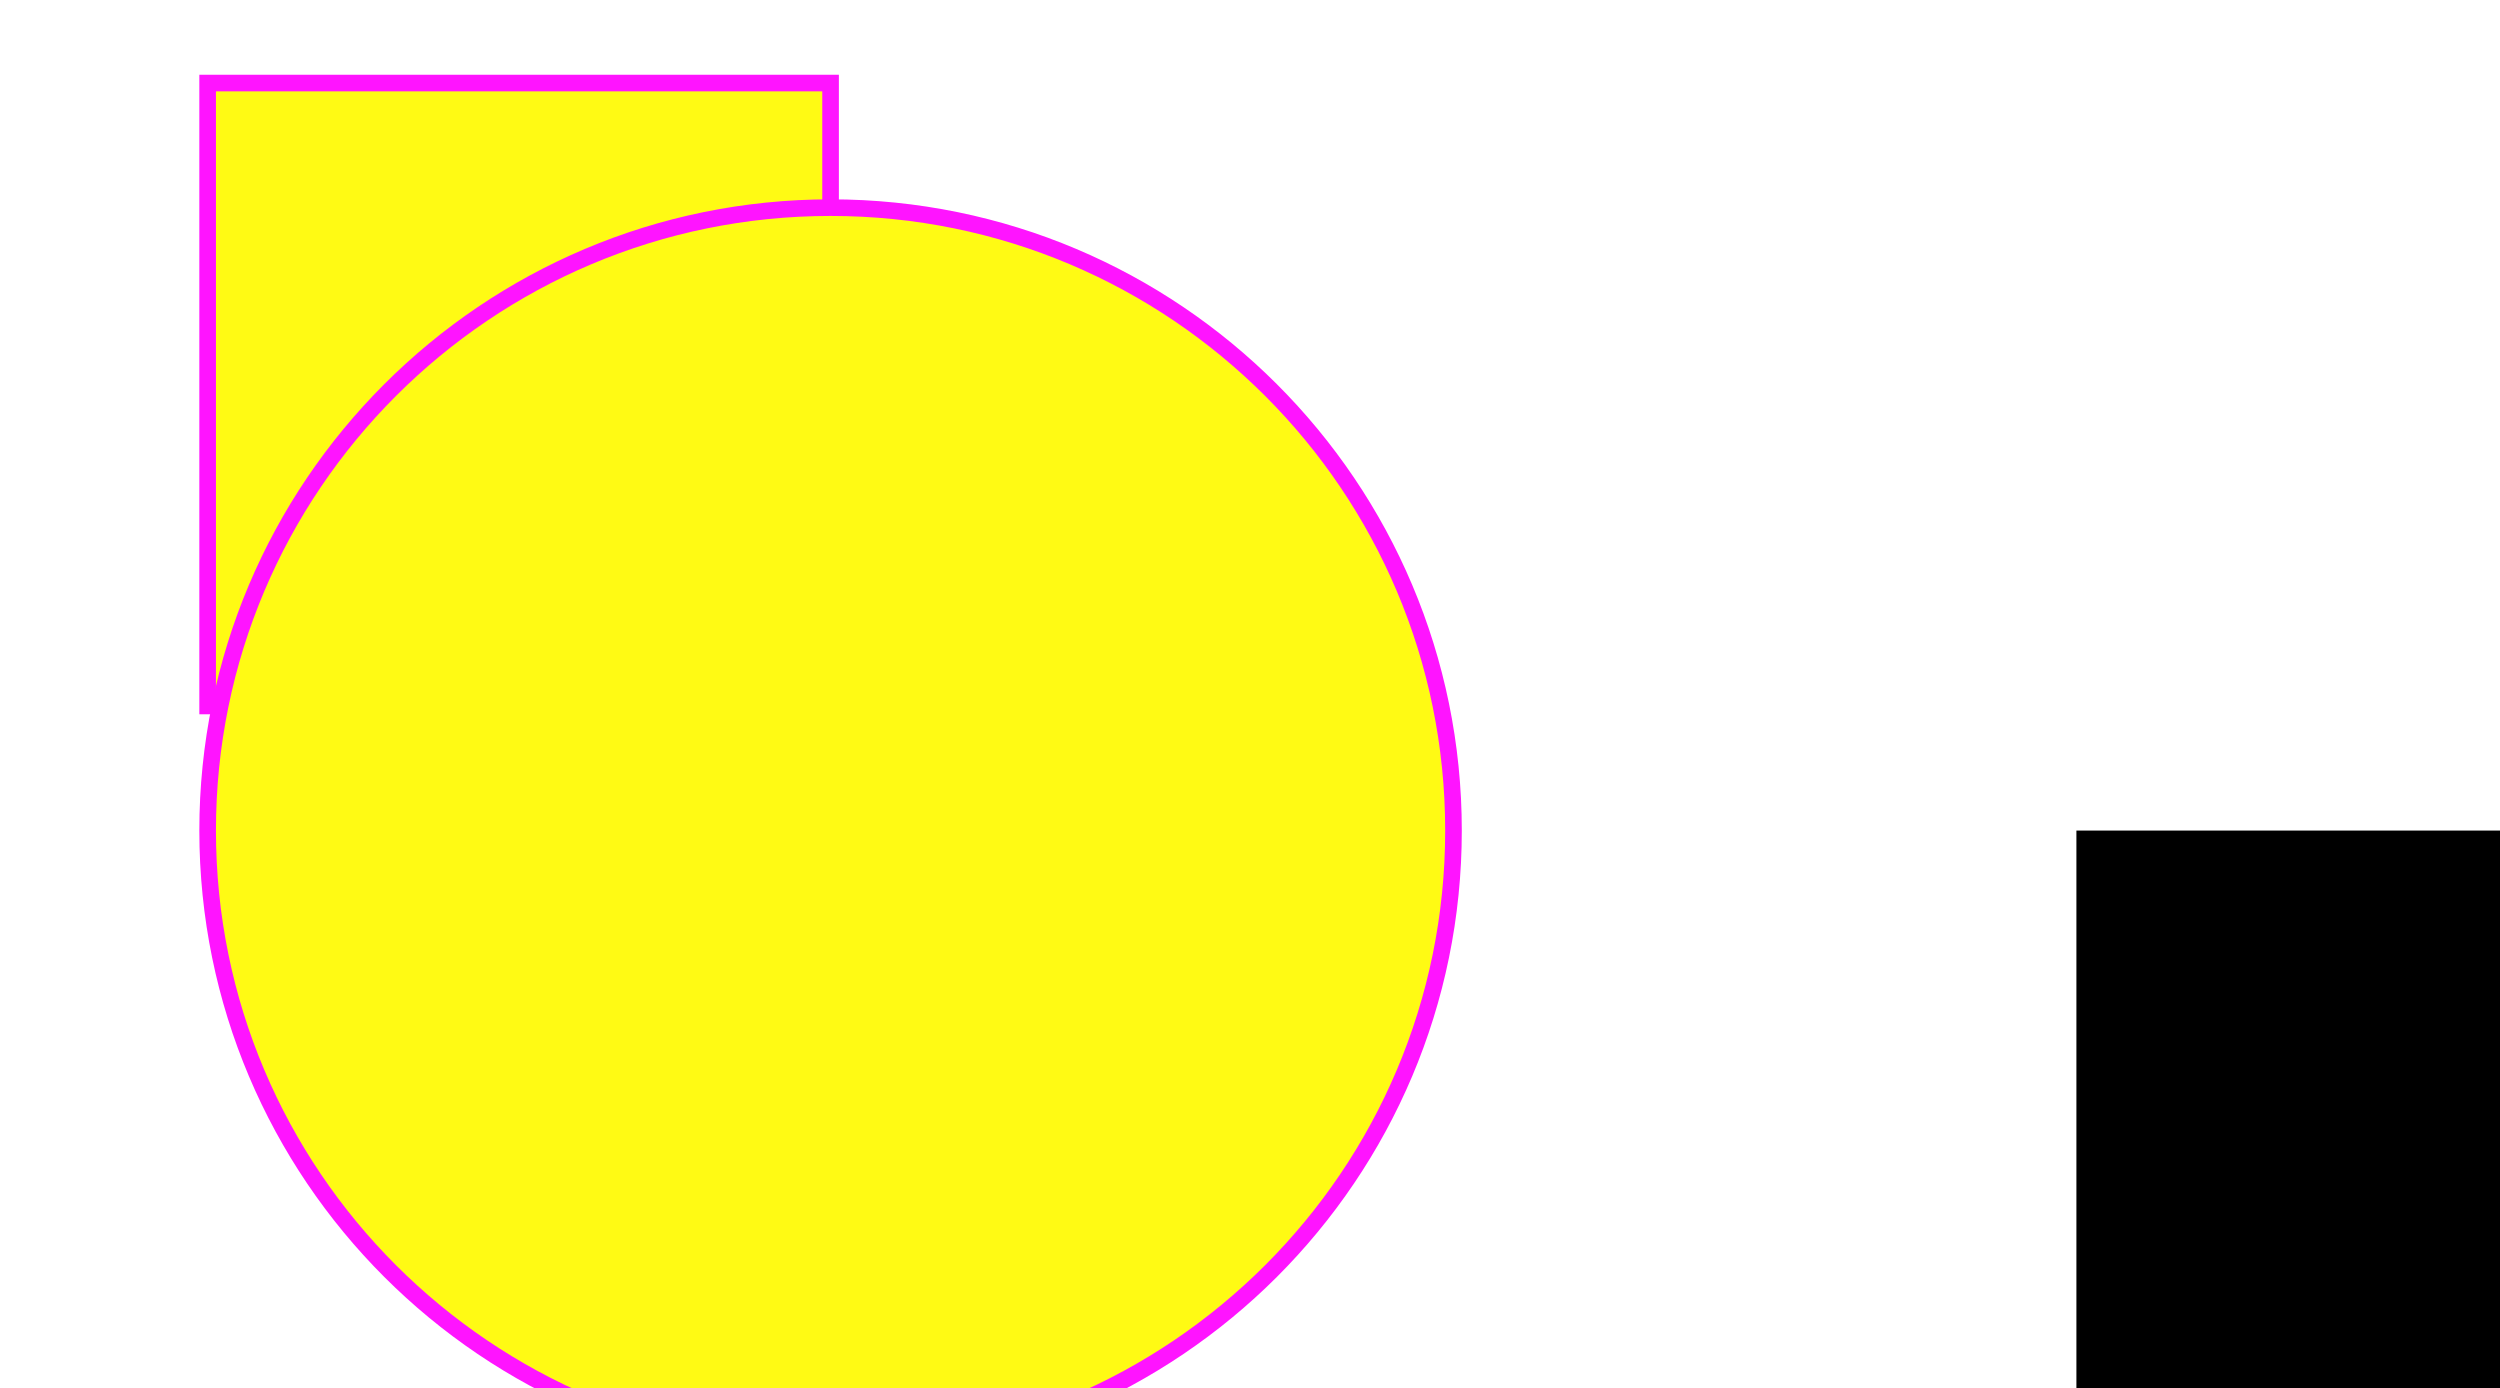
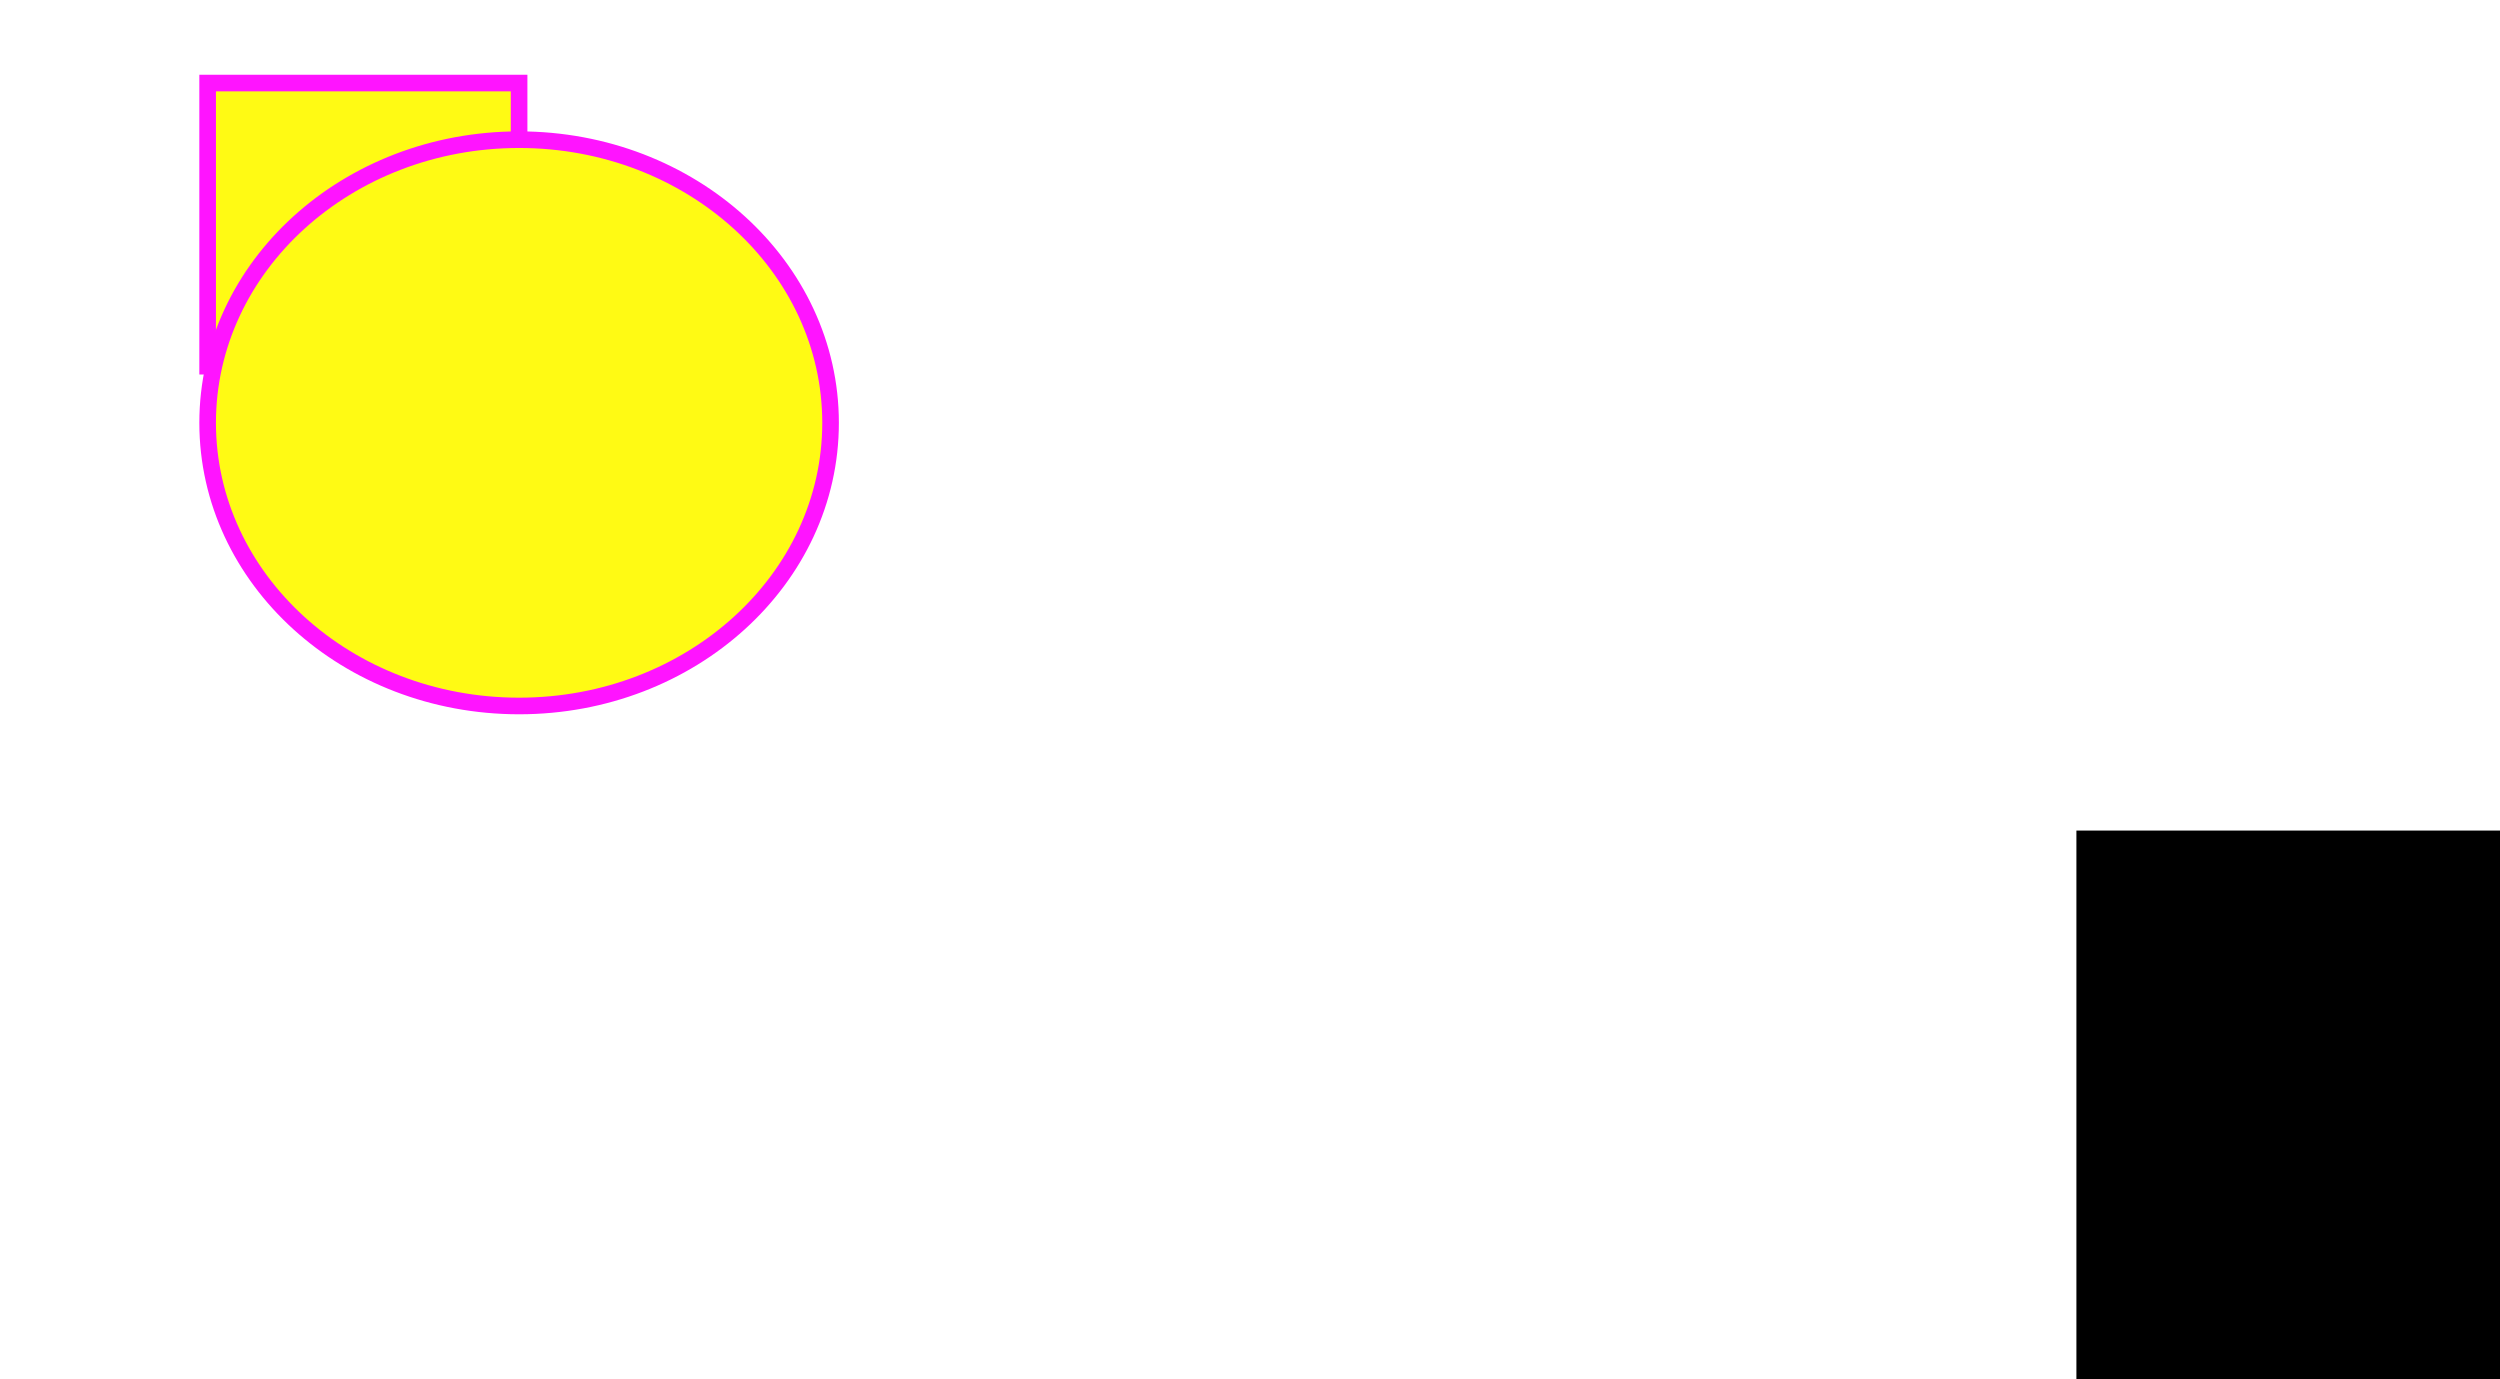
<svg xmlns="http://www.w3.org/2000/svg" version="1.1" width="100%" height="100%">
  <g fill="rgba(255,250,20,1.0)" stroke="rgba(255,20,255,1.0)" stroke-width="4">
-     <rect x="50.0" y="20.0" width="150.0" height="150.0" />
-     <ellipse cx="200.0" cy="200.0" rx="150.0" ry="150.0" />
+     <rect x="50.0" y="20.0" width="75.0" height="68.182" />
+     <ellipse cx="125.0" cy="101.818" rx="75.0" ry="68.182" />
  </g>
  <rect x="500.0" y="200.0" width="150.0" height="150.0" />
</svg>
